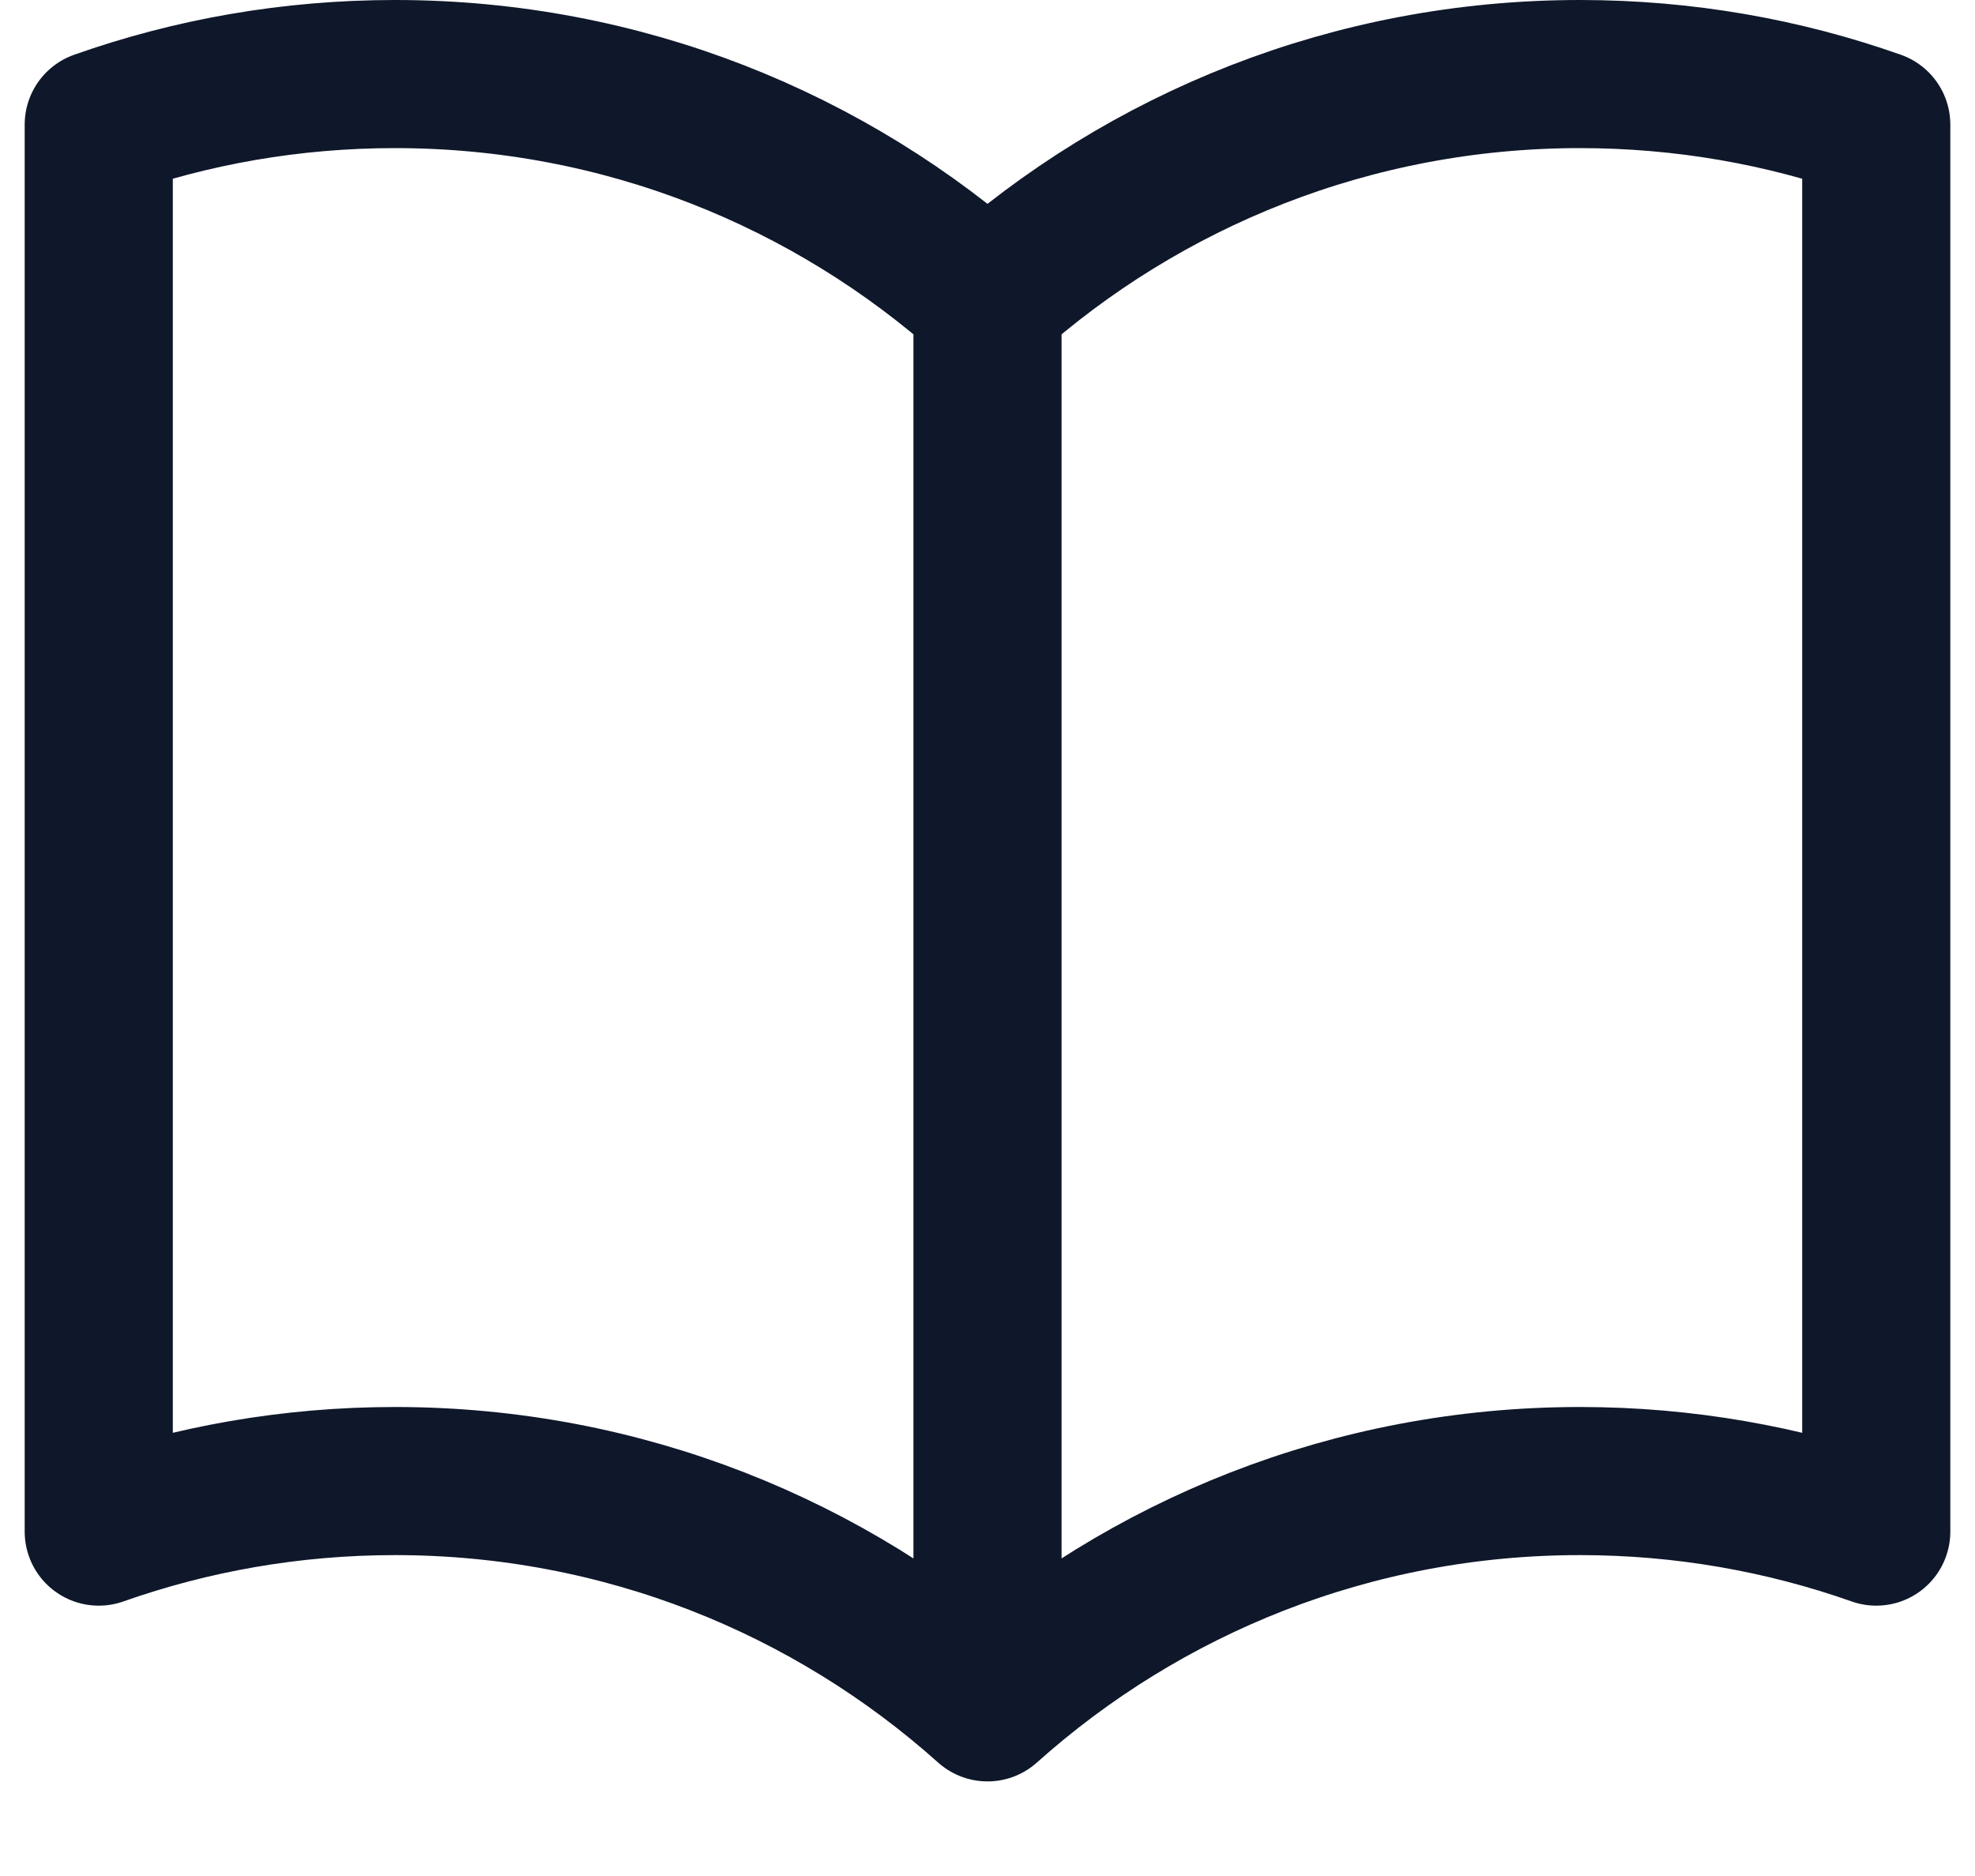
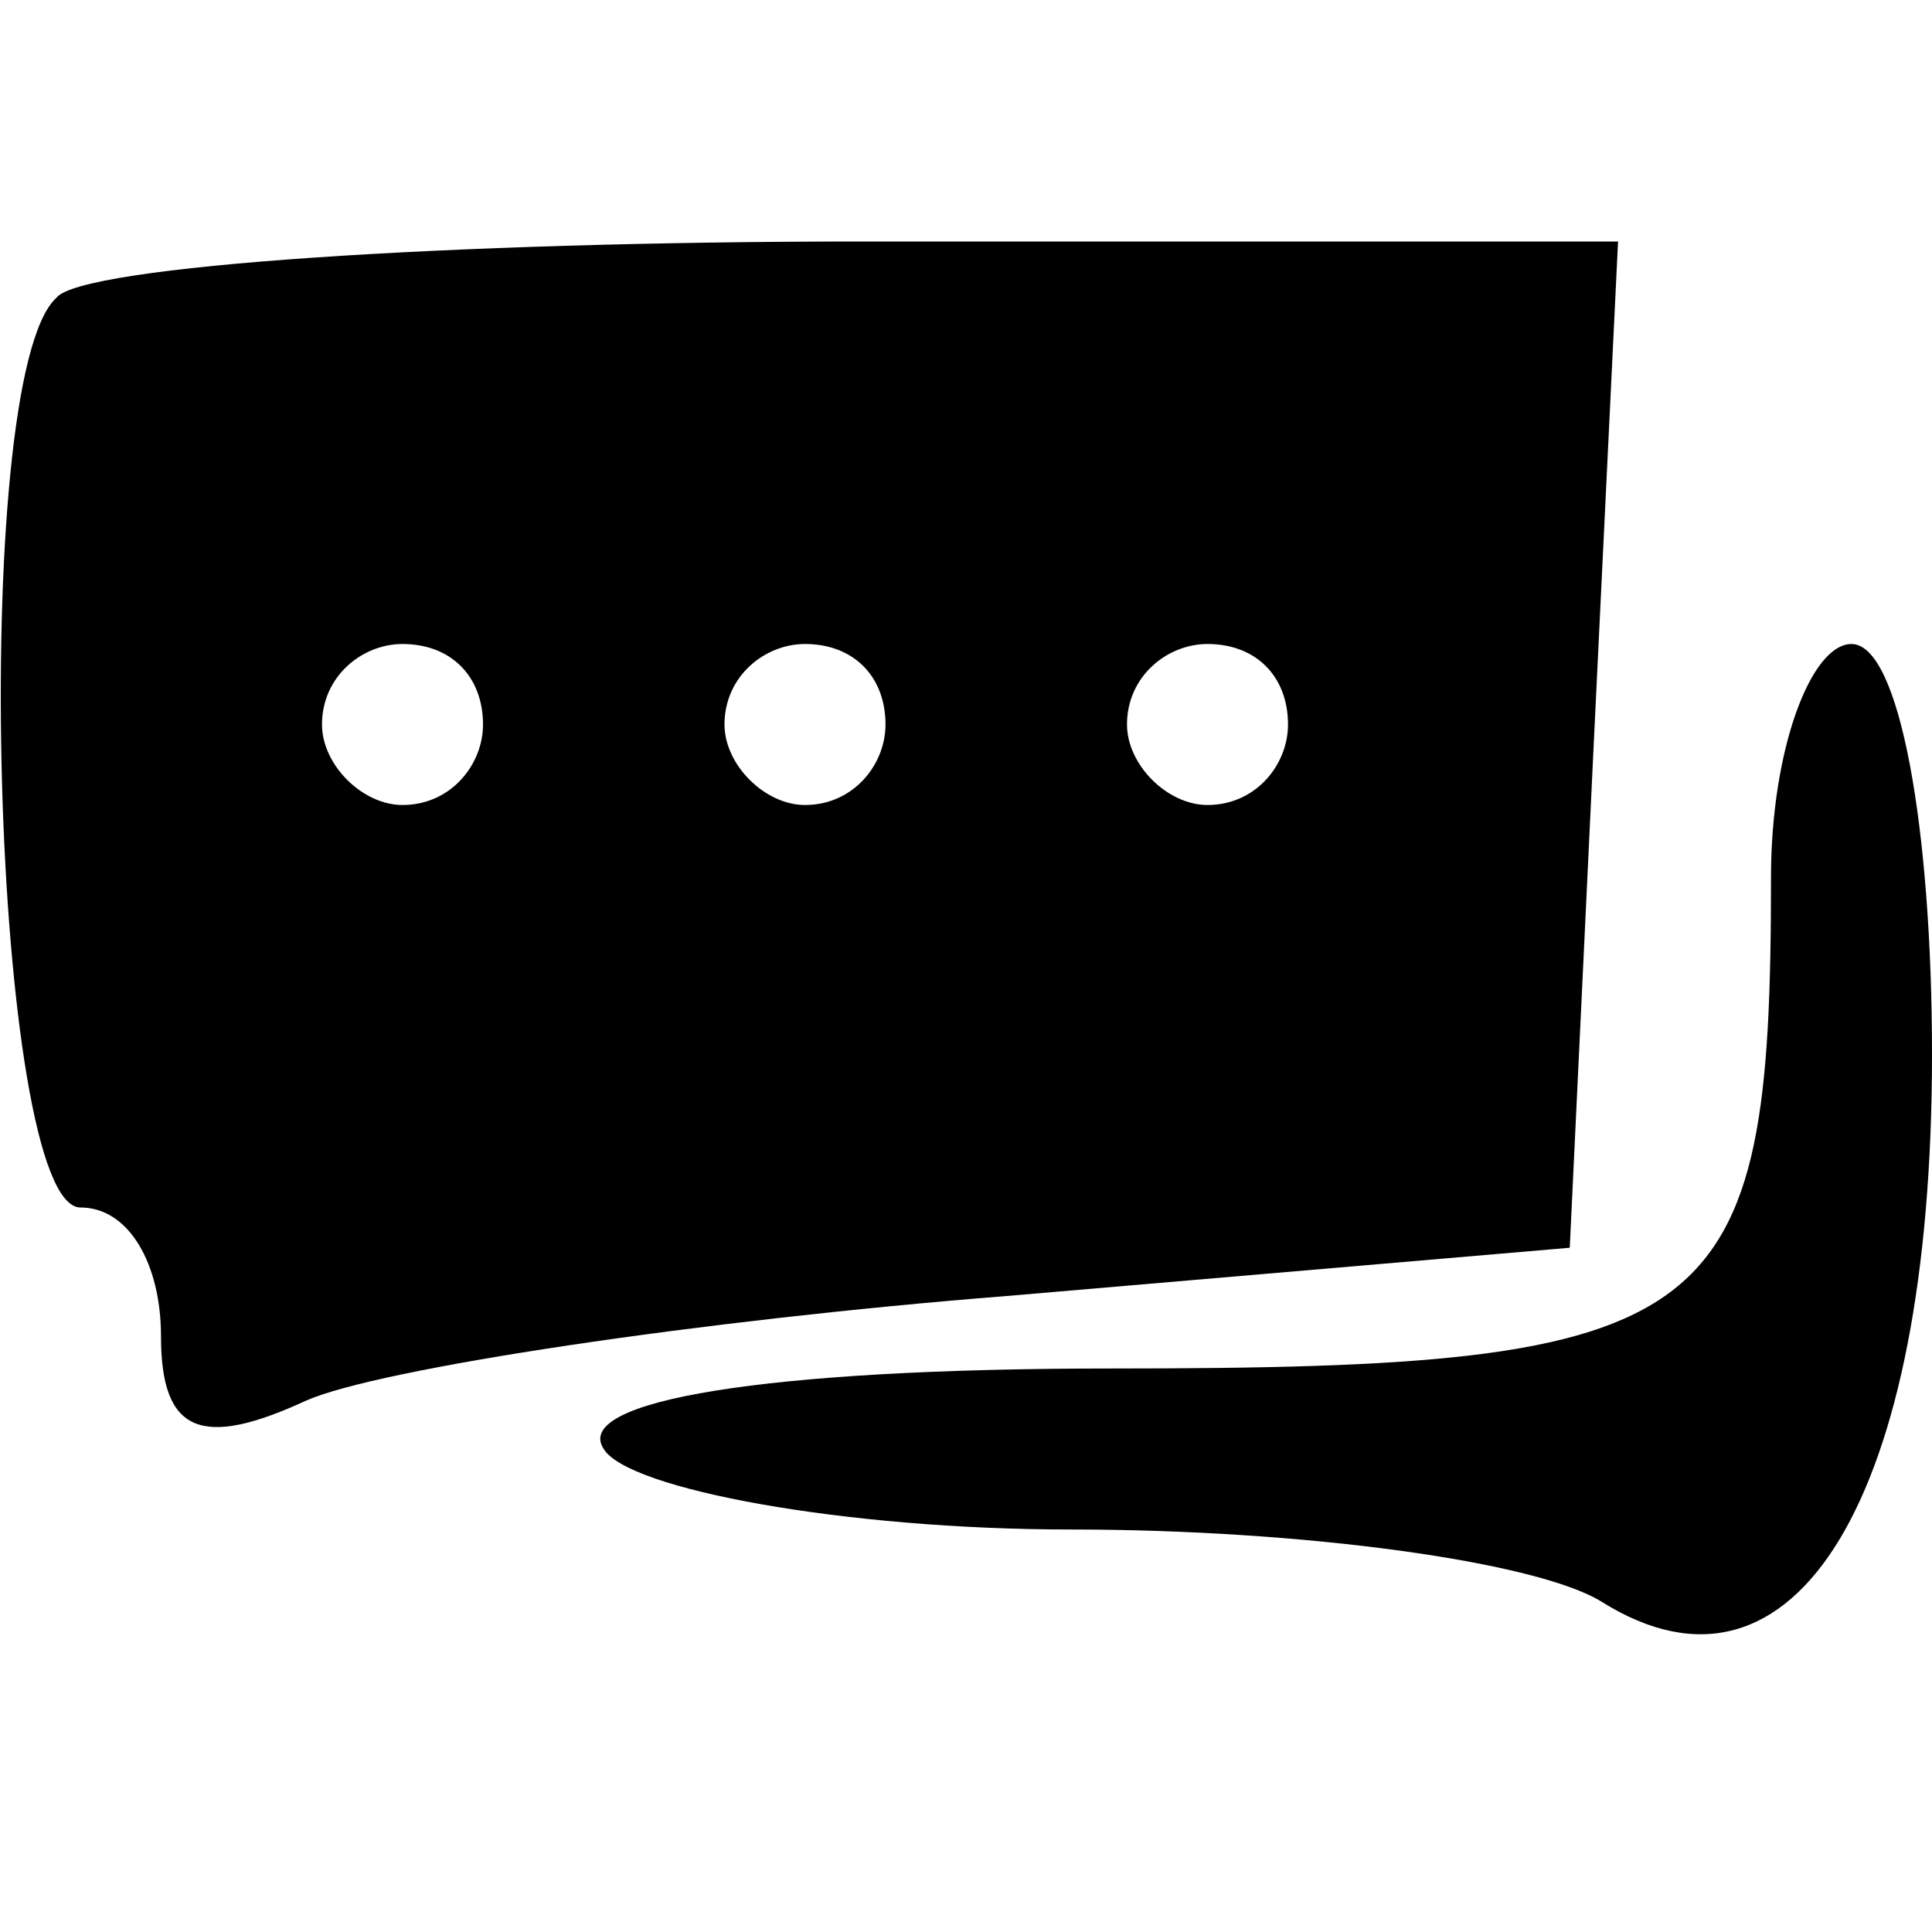
- <svg xmlns="http://www.w3.org/2000/svg" width="20" height="19" viewBox="0 0 20 19" fill="none">
-   <path d="M10 3.042C8.408 1.617 6.305 0.75 4 0.75C2.948 0.75 1.938 0.93 1 1.262V15.512C1.938 15.181 2.948 15 4 15C6.305 15 8.408 15.867 10 17.292M10 3.042C11.592 1.617 13.695 0.75 16 0.75C17.052 0.75 18.062 0.93 19 1.262V15.512C18.062 15.181 17.052 15 16 15C13.695 15 11.592 15.867 10 17.292M10 3.042V17.292" stroke="#0F172A" stroke-width="1.5" stroke-linecap="round" stroke-linejoin="round" />
+ <svg xmlns="http://www.w3.org/2000/svg" version="1.0" width="24pt" height="24pt" viewBox="0 0 24 24" preserveAspectRatio="xMidYMid meet">
+   <g transform="translate(0,24) scale(0.1,-0.1)" fill="#000000" stroke="none">
+     <path d="M7 203 c-11 -10 -8 -113 3 -113 6 0 10 -7 10 -16 0 -12 5 -14 18 -8 9 4 49 10 87 13 l70 6 3 63 3 62 -94 0 c-51 0 -97 -3 -100 -7z m53 -53 c0 -5 -4 -10 -10 -10 -5 0 -10 5 -10 10 0 6 5 10 10 10 6 0 10 -4 10 -10z m50 0 c0 -5 -4 -10 -10 -10 -5 0 -10 5 -10 10 0 6 5 10 10 10 6 0 10 -4 10 -10z m50 0 c0 -5 -4 -10 -10 -10 -5 0 -10 5 -10 10 0 6 5 10 10 10 6 0 10 -4 10 -10z" />
+     <path d="M220 131 c0 -56 -6 -61 -82 -61 -43 0 -67 -4 -63 -10 3 -5 30 -10 58 -10 29 0 58 -4 66 -9 24 -15 41 13 41 68 0 28 -4 51 -10 51 -5 0 -10 -13 -10 -29z" />
+   </g>
</svg>
